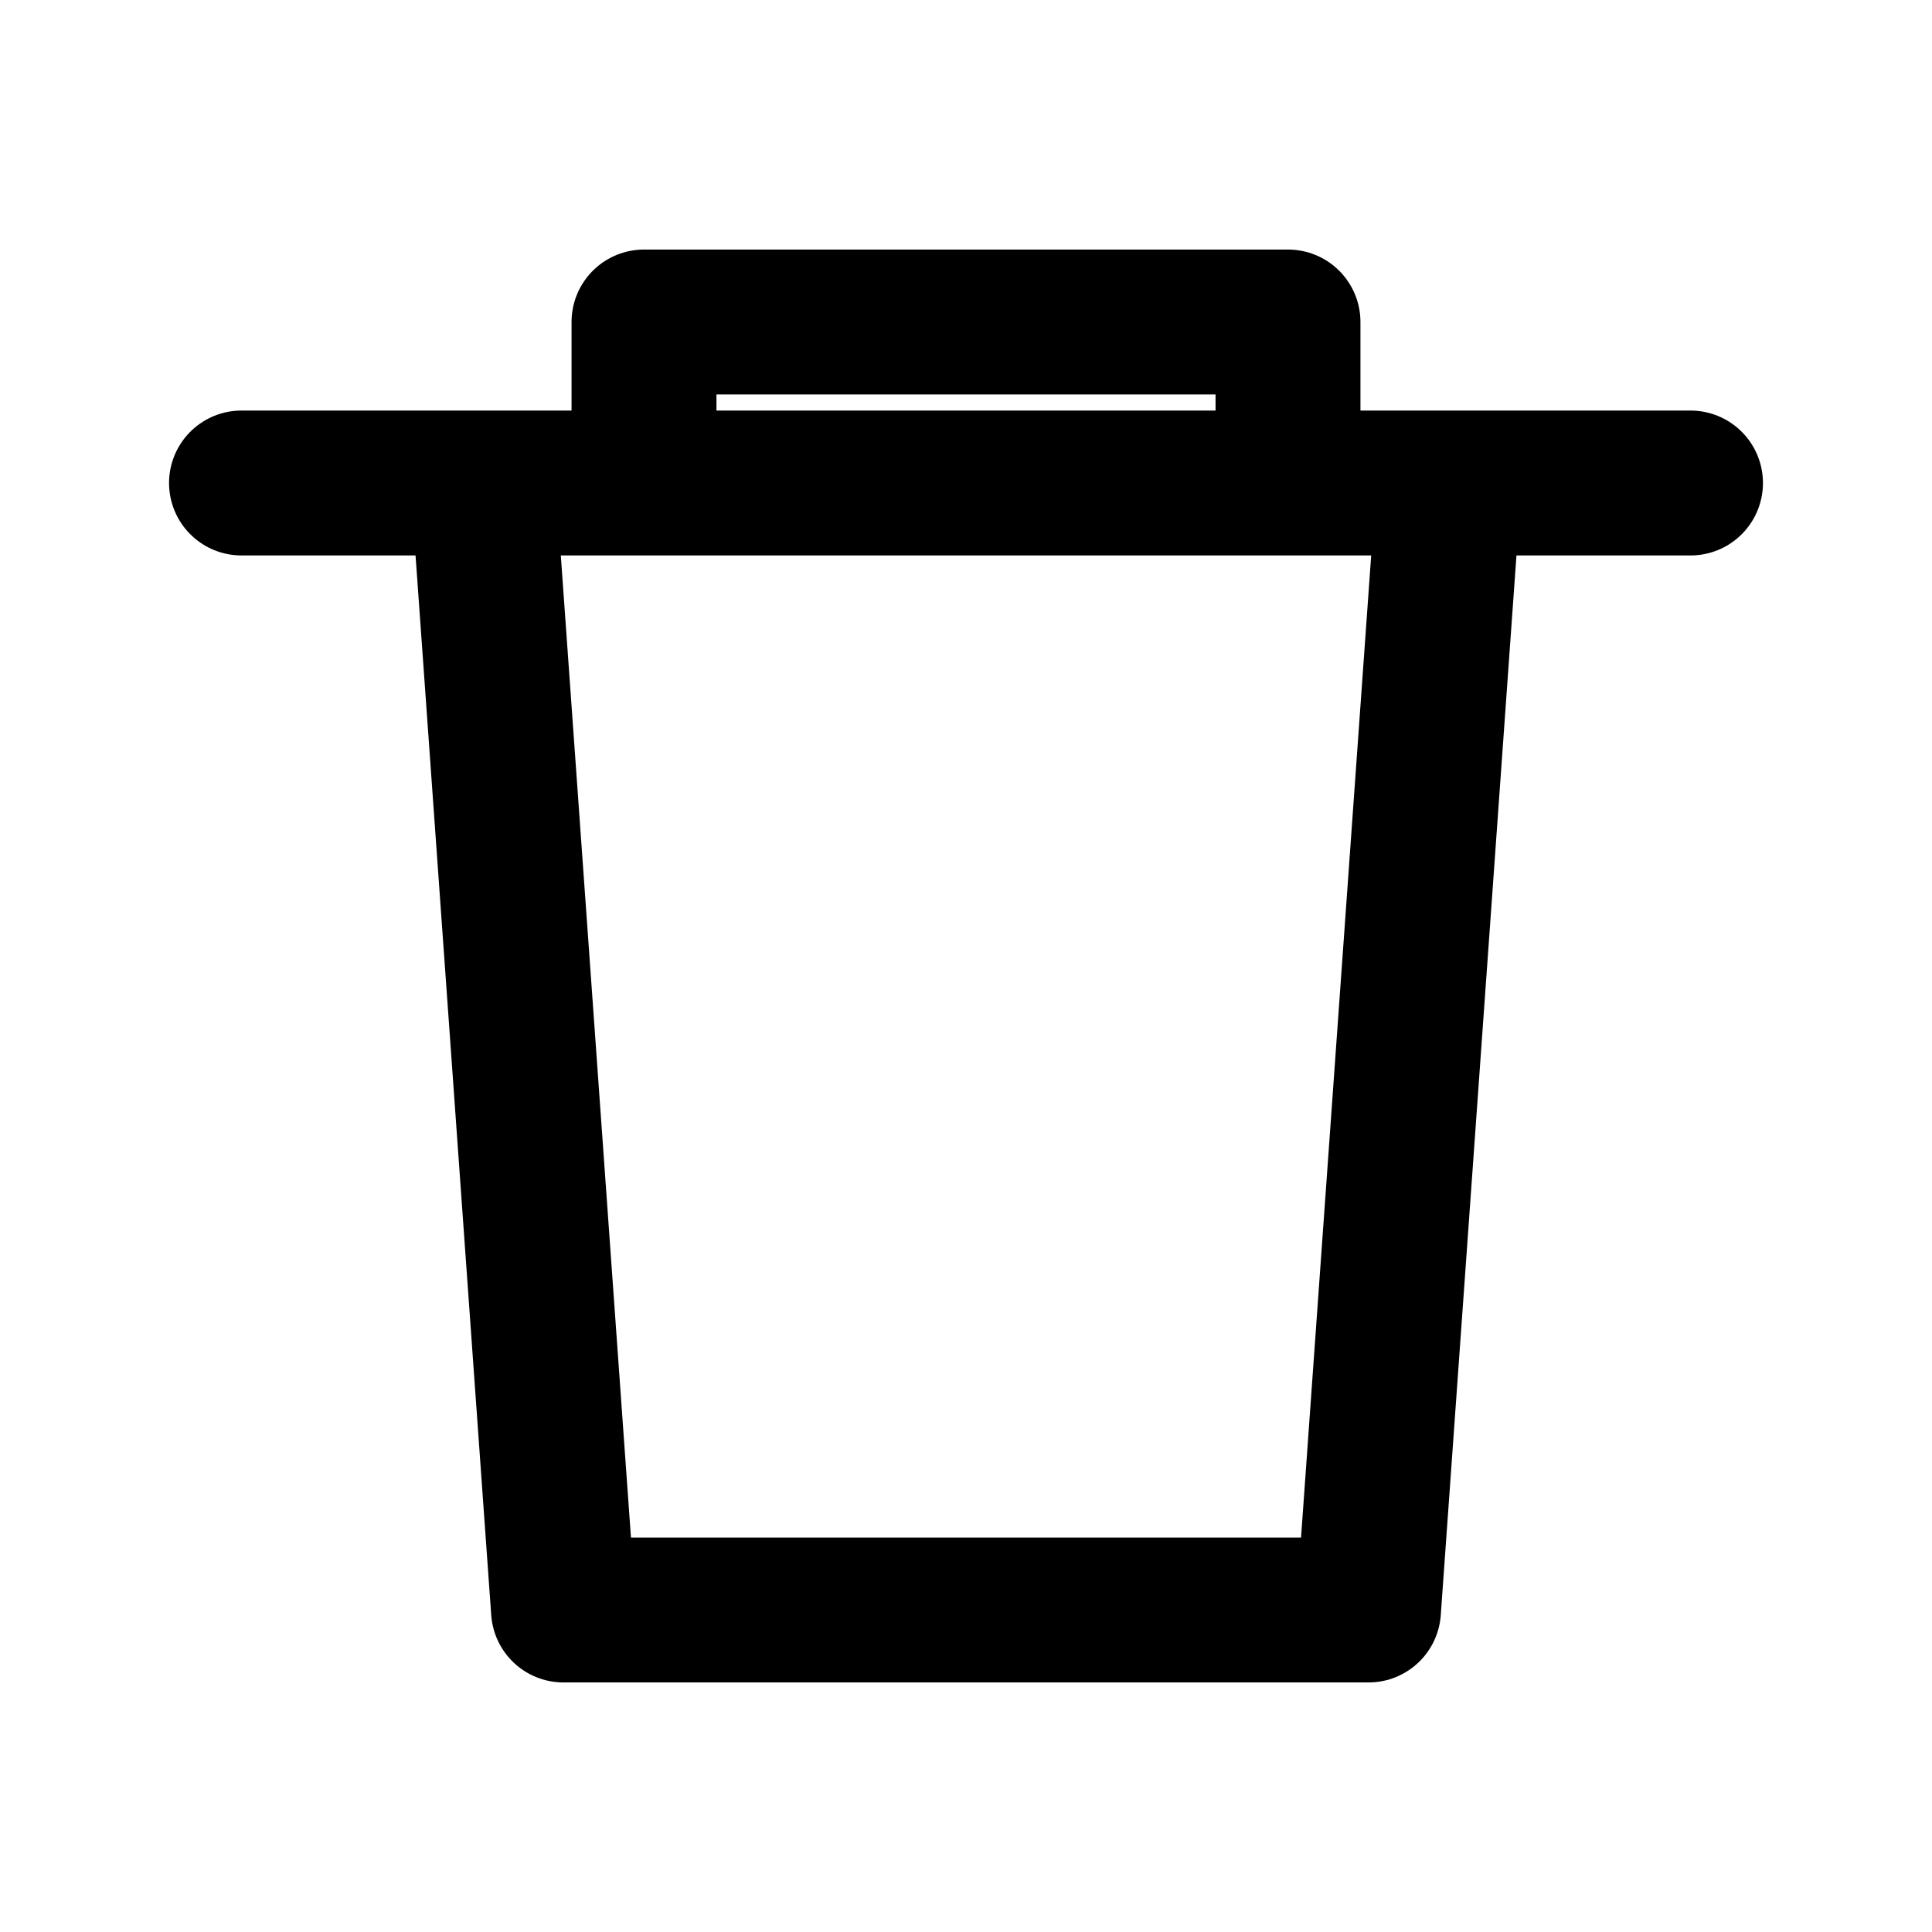
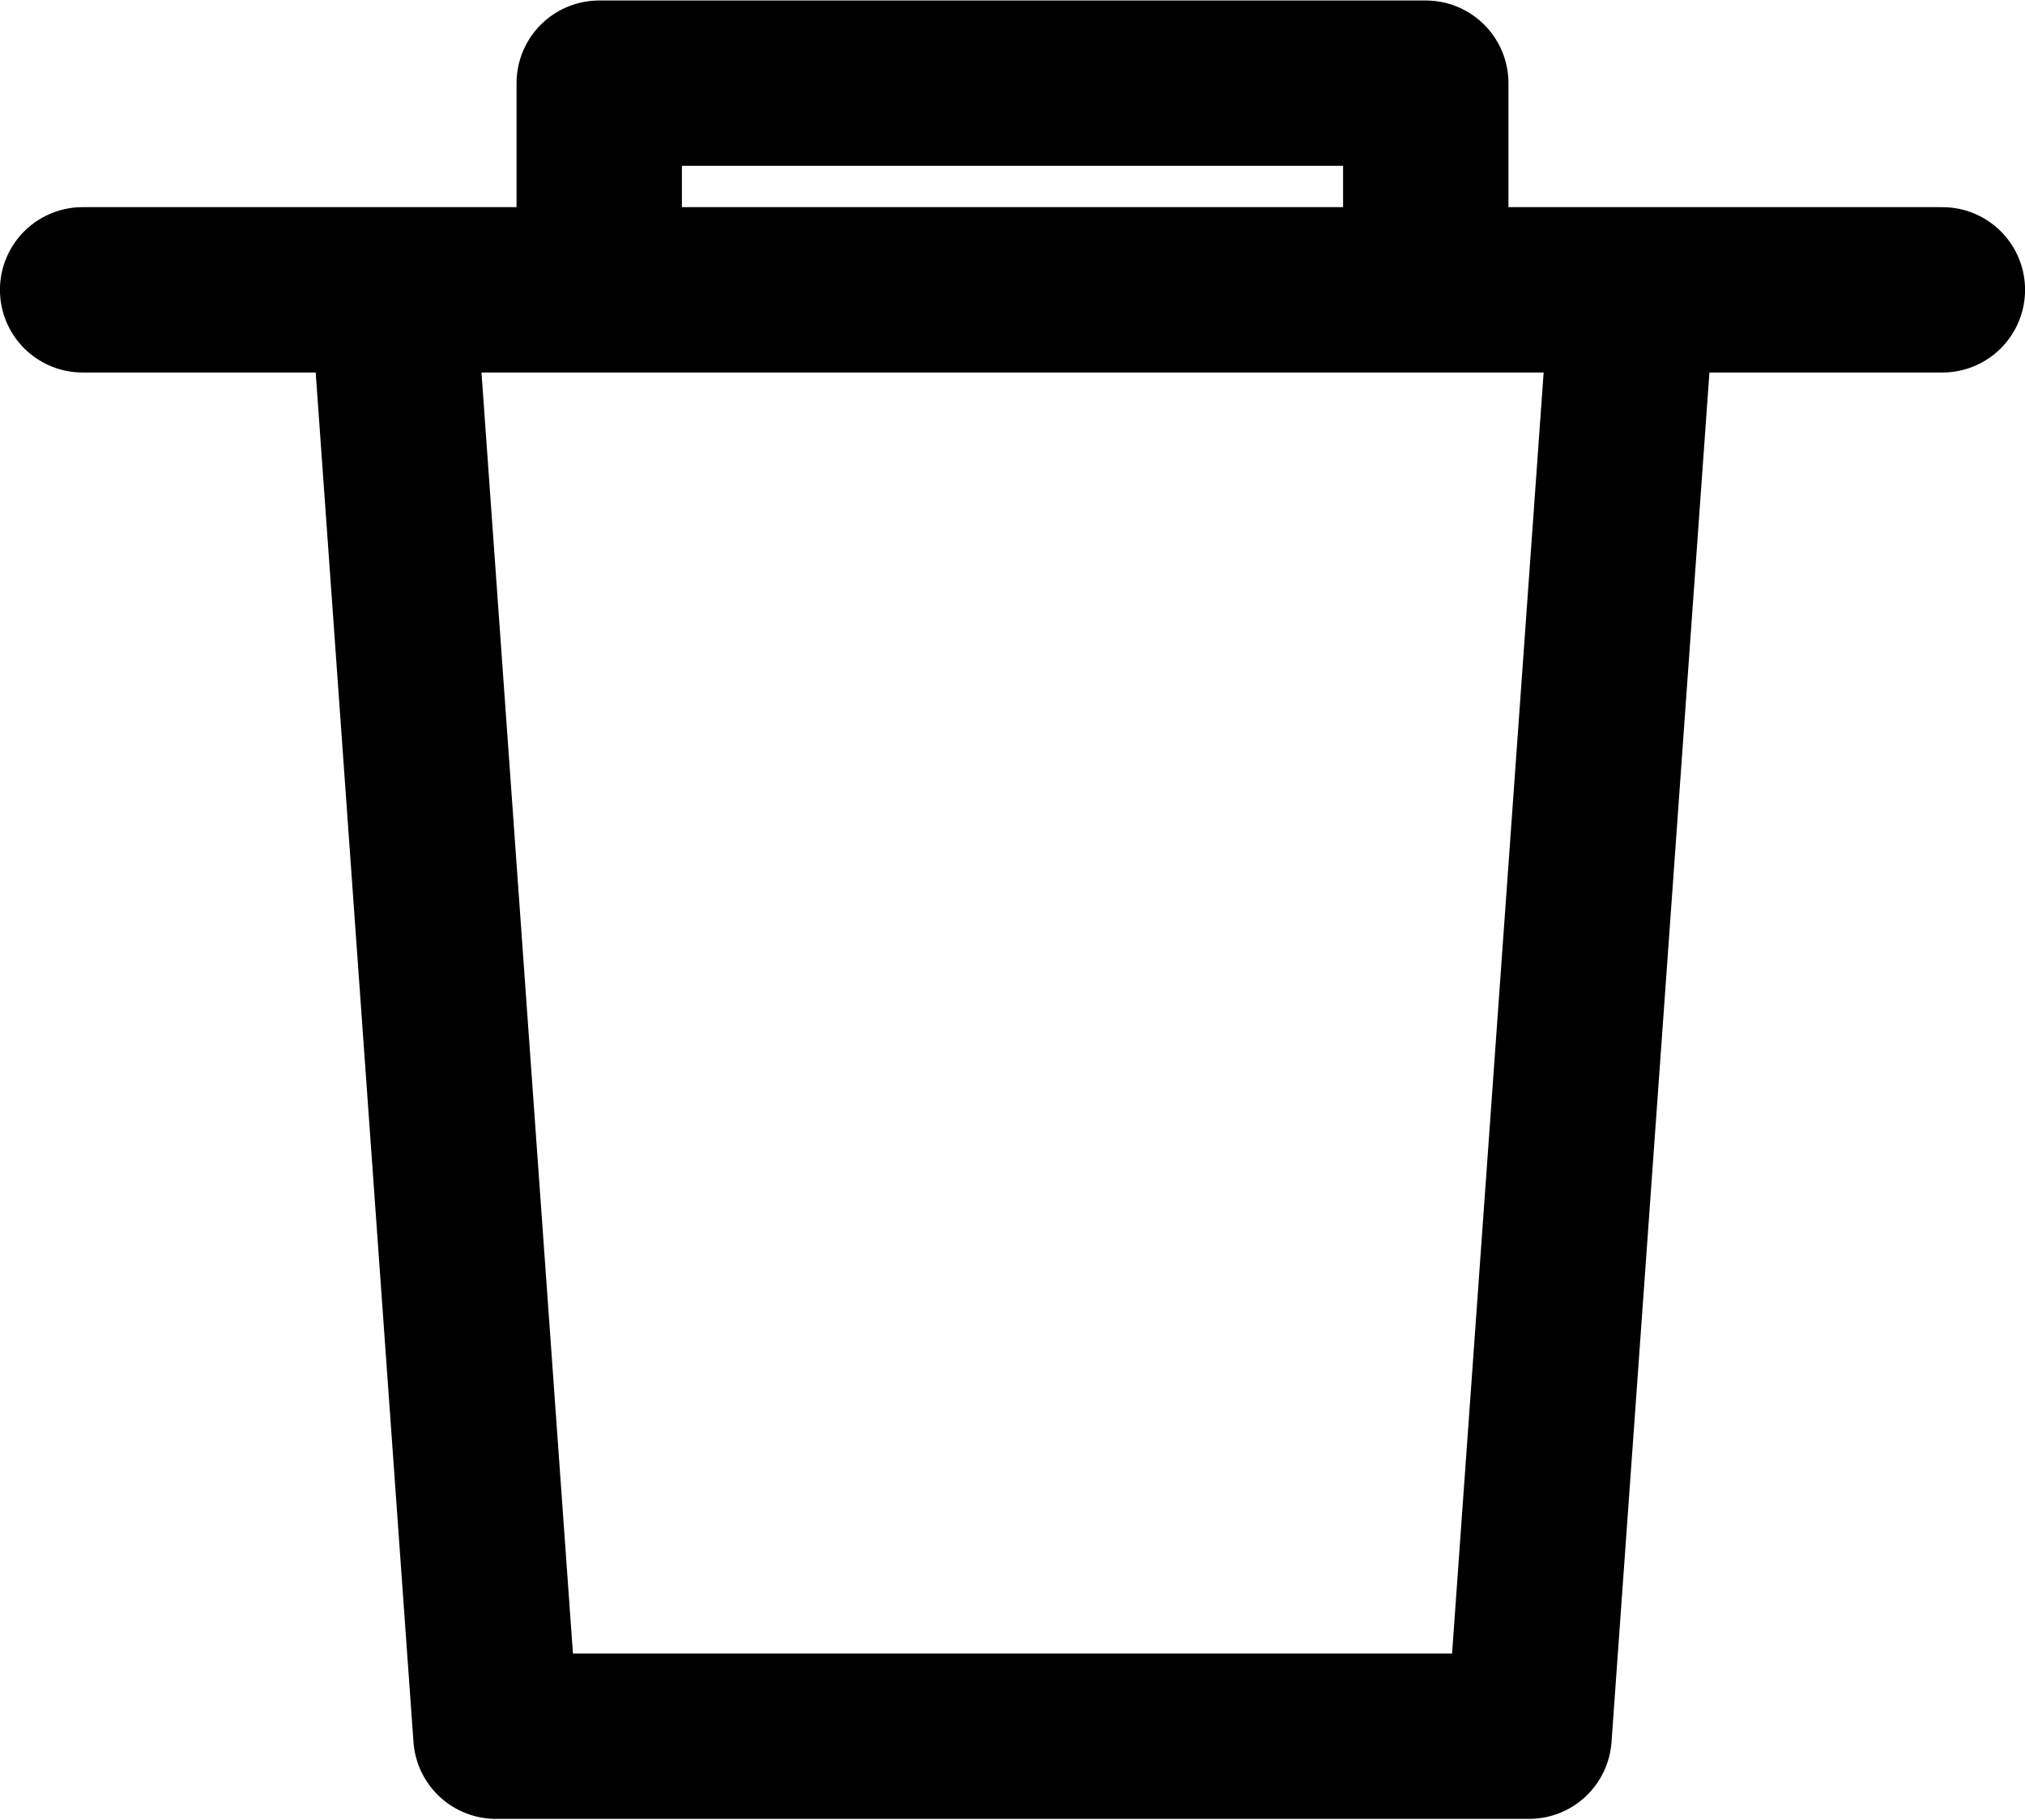
- <svg xmlns="http://www.w3.org/2000/svg" viewBox="0 0 24 24" fill="none" stroke="currentColor" stroke-width="1.8" stroke-linecap="round" stroke-linejoin="round">
-   <path d="M3 6h18M8 6V4h8v2M6 6l1 14h10l1-14" />
+ <svg xmlns="http://www.w3.org/2000/svg" xml:space="preserve" width="69px" height="62px" version="1.1" style="shape-rendering:geometricPrecision; text-rendering:geometricPrecision; image-rendering:optimizeQuality; fill-rule:evenodd; clip-rule:evenodd" viewBox="0 0 160.79 144.39">
+   <defs>
+     <style type="text/css">
+    
+     .str0 {stroke:black;stroke-width:13.13;stroke-linecap:round;stroke-linejoin:round;stroke-miterlimit:2.613}
+     .fil0 {fill:none}
+    
+   </style>
+   </defs>
+   <g id="Layer_x0020_1">
+     <path id="scrap.svg" class="fil0 str0" d="M6.56 22.97l147.67 0m-106.65 0l0 -16.41 65.63 0 0 16.41m-82.03 0l8.2 114.85 82.03 0 8.21 -114.85" />
+   </g>
</svg>
